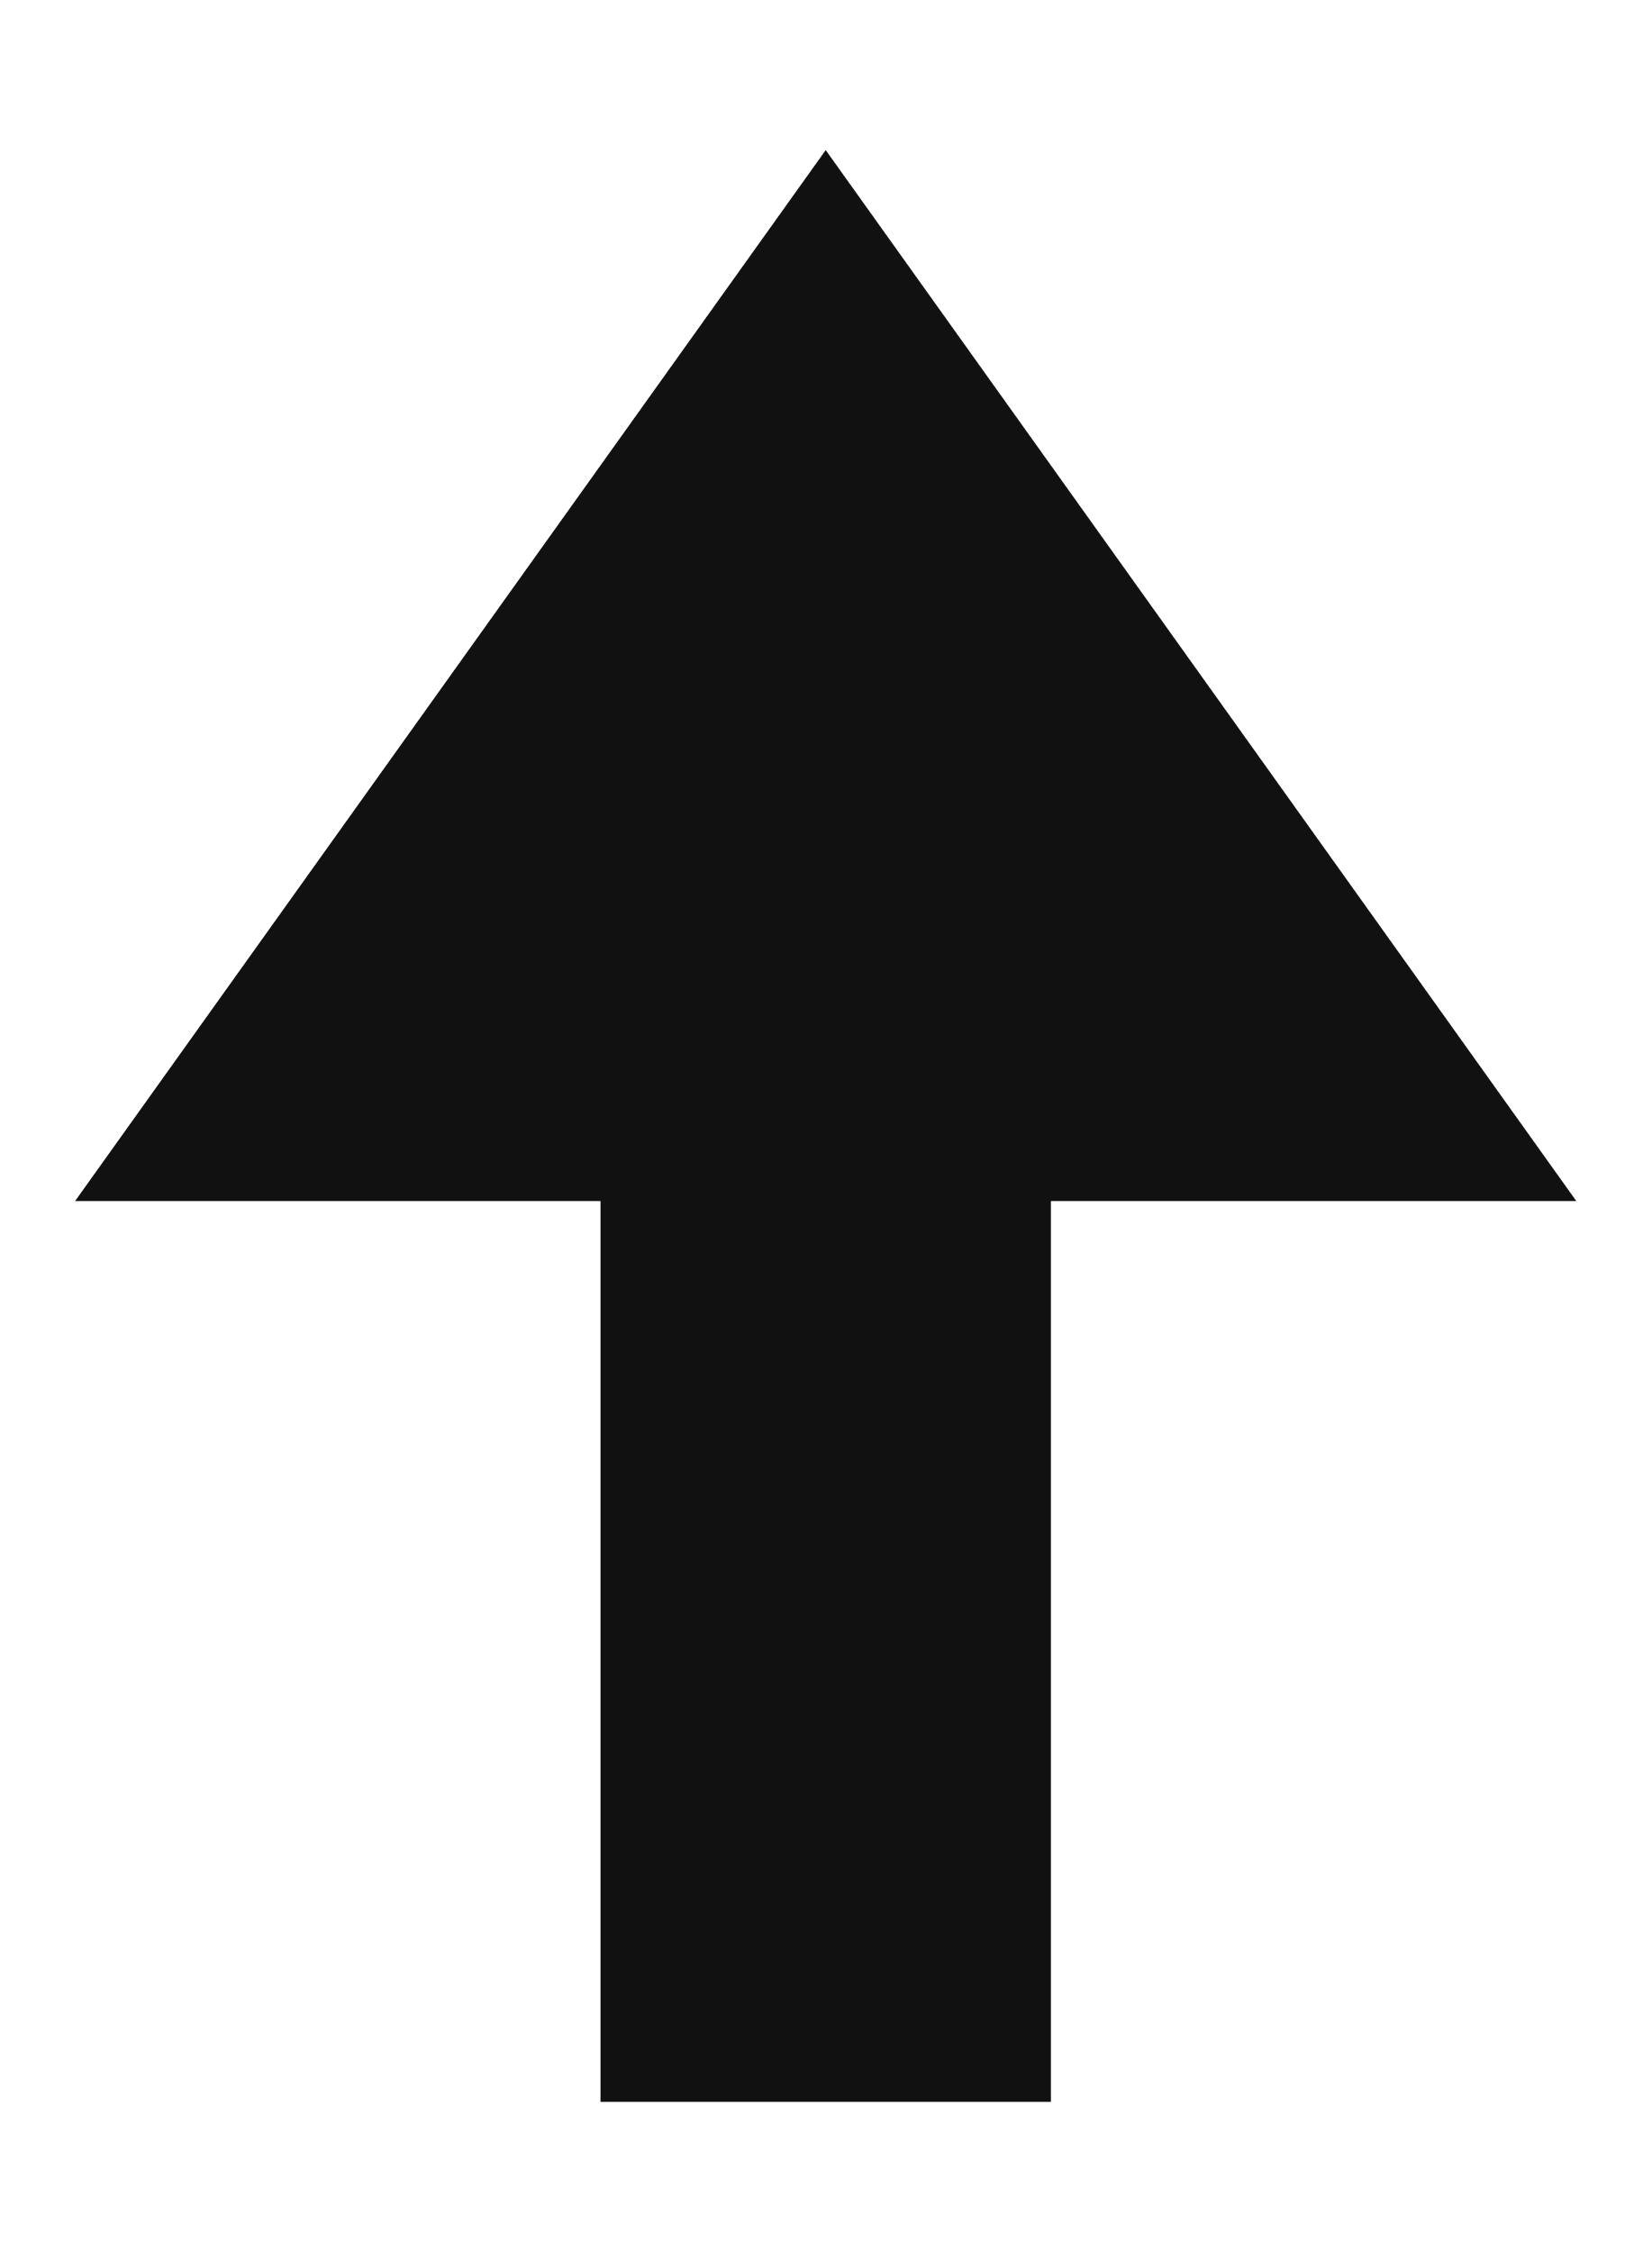
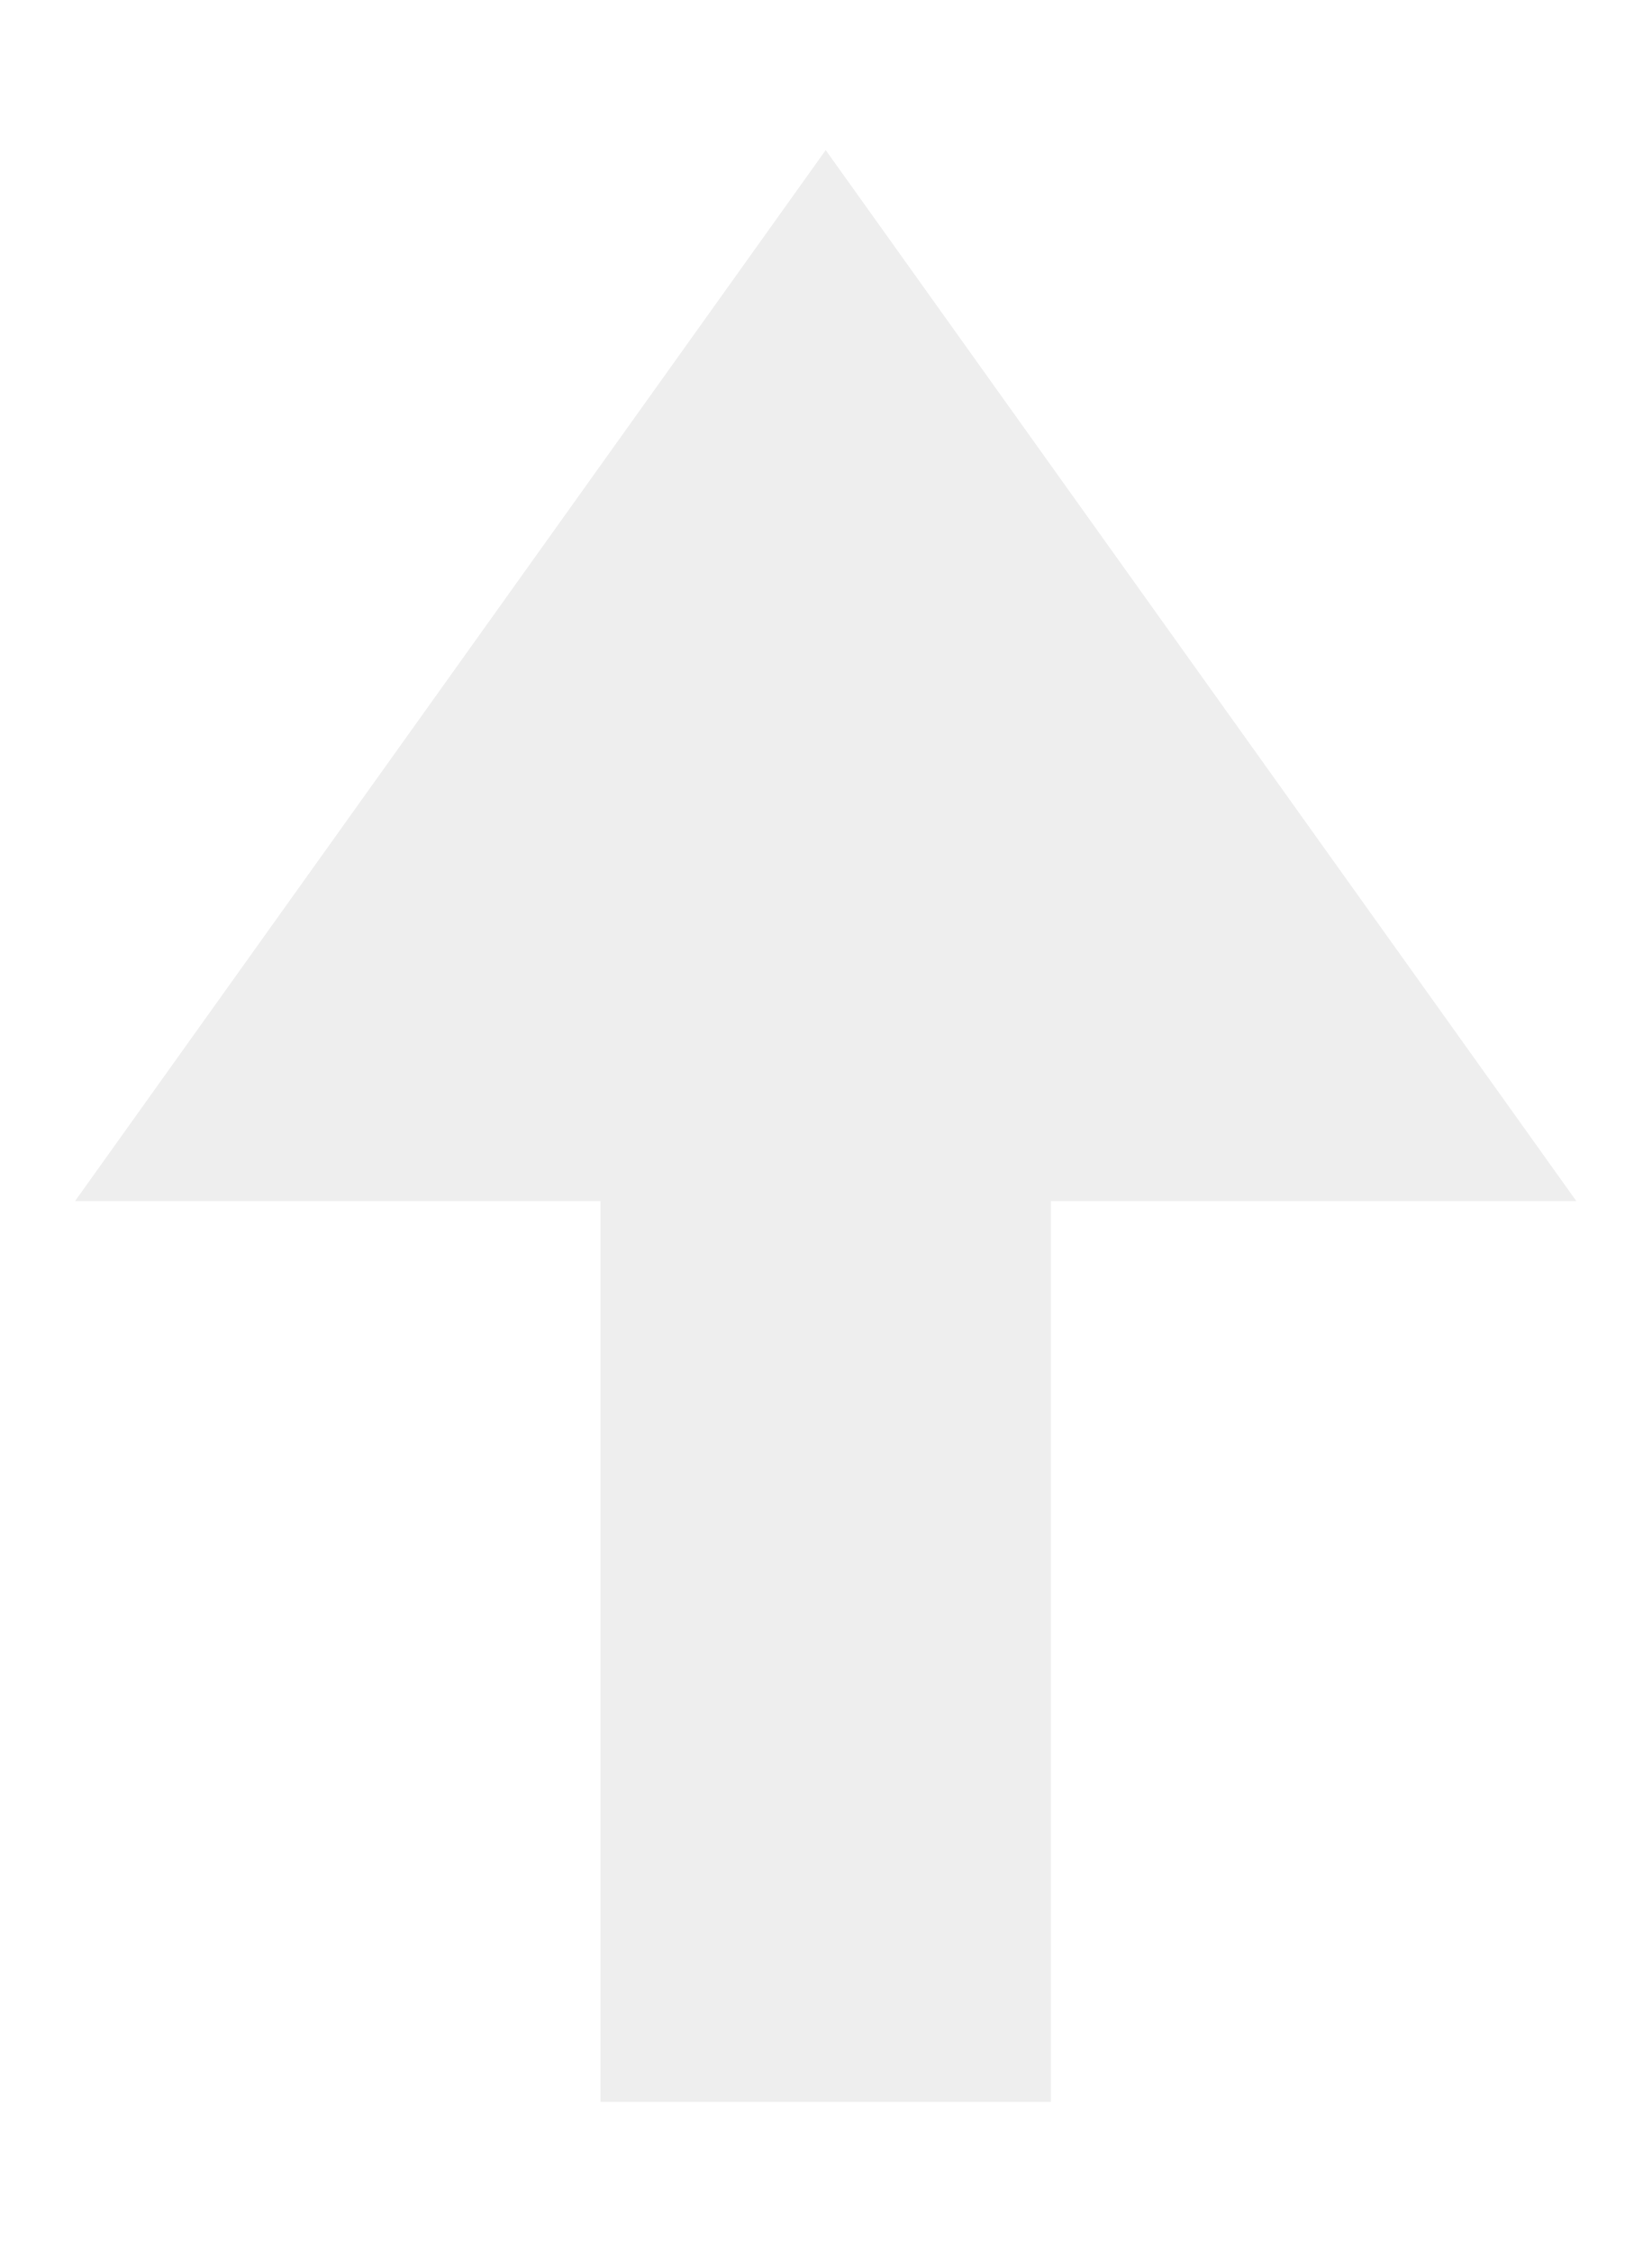
<svg xmlns="http://www.w3.org/2000/svg" width="22" height="30" viewBox="0 0 22 30">
-   <path fill="#111" d="M120 0H62.047L120 57.953z" transform="matrix(.17255 -.24158 .17255 .24158 -9.706 30.989)" />
-   <path fill="#111" d="M8 8h6v20H8z" />
+   <path fill="#eee" d="M120 0H62.047L120 57.953z" transform="matrix(.17255 -.24158 .17255 .24158 -9.706 30.989)" />
+   <path fill="#eee" d="M8 8h6v20H8z" />
</svg>
